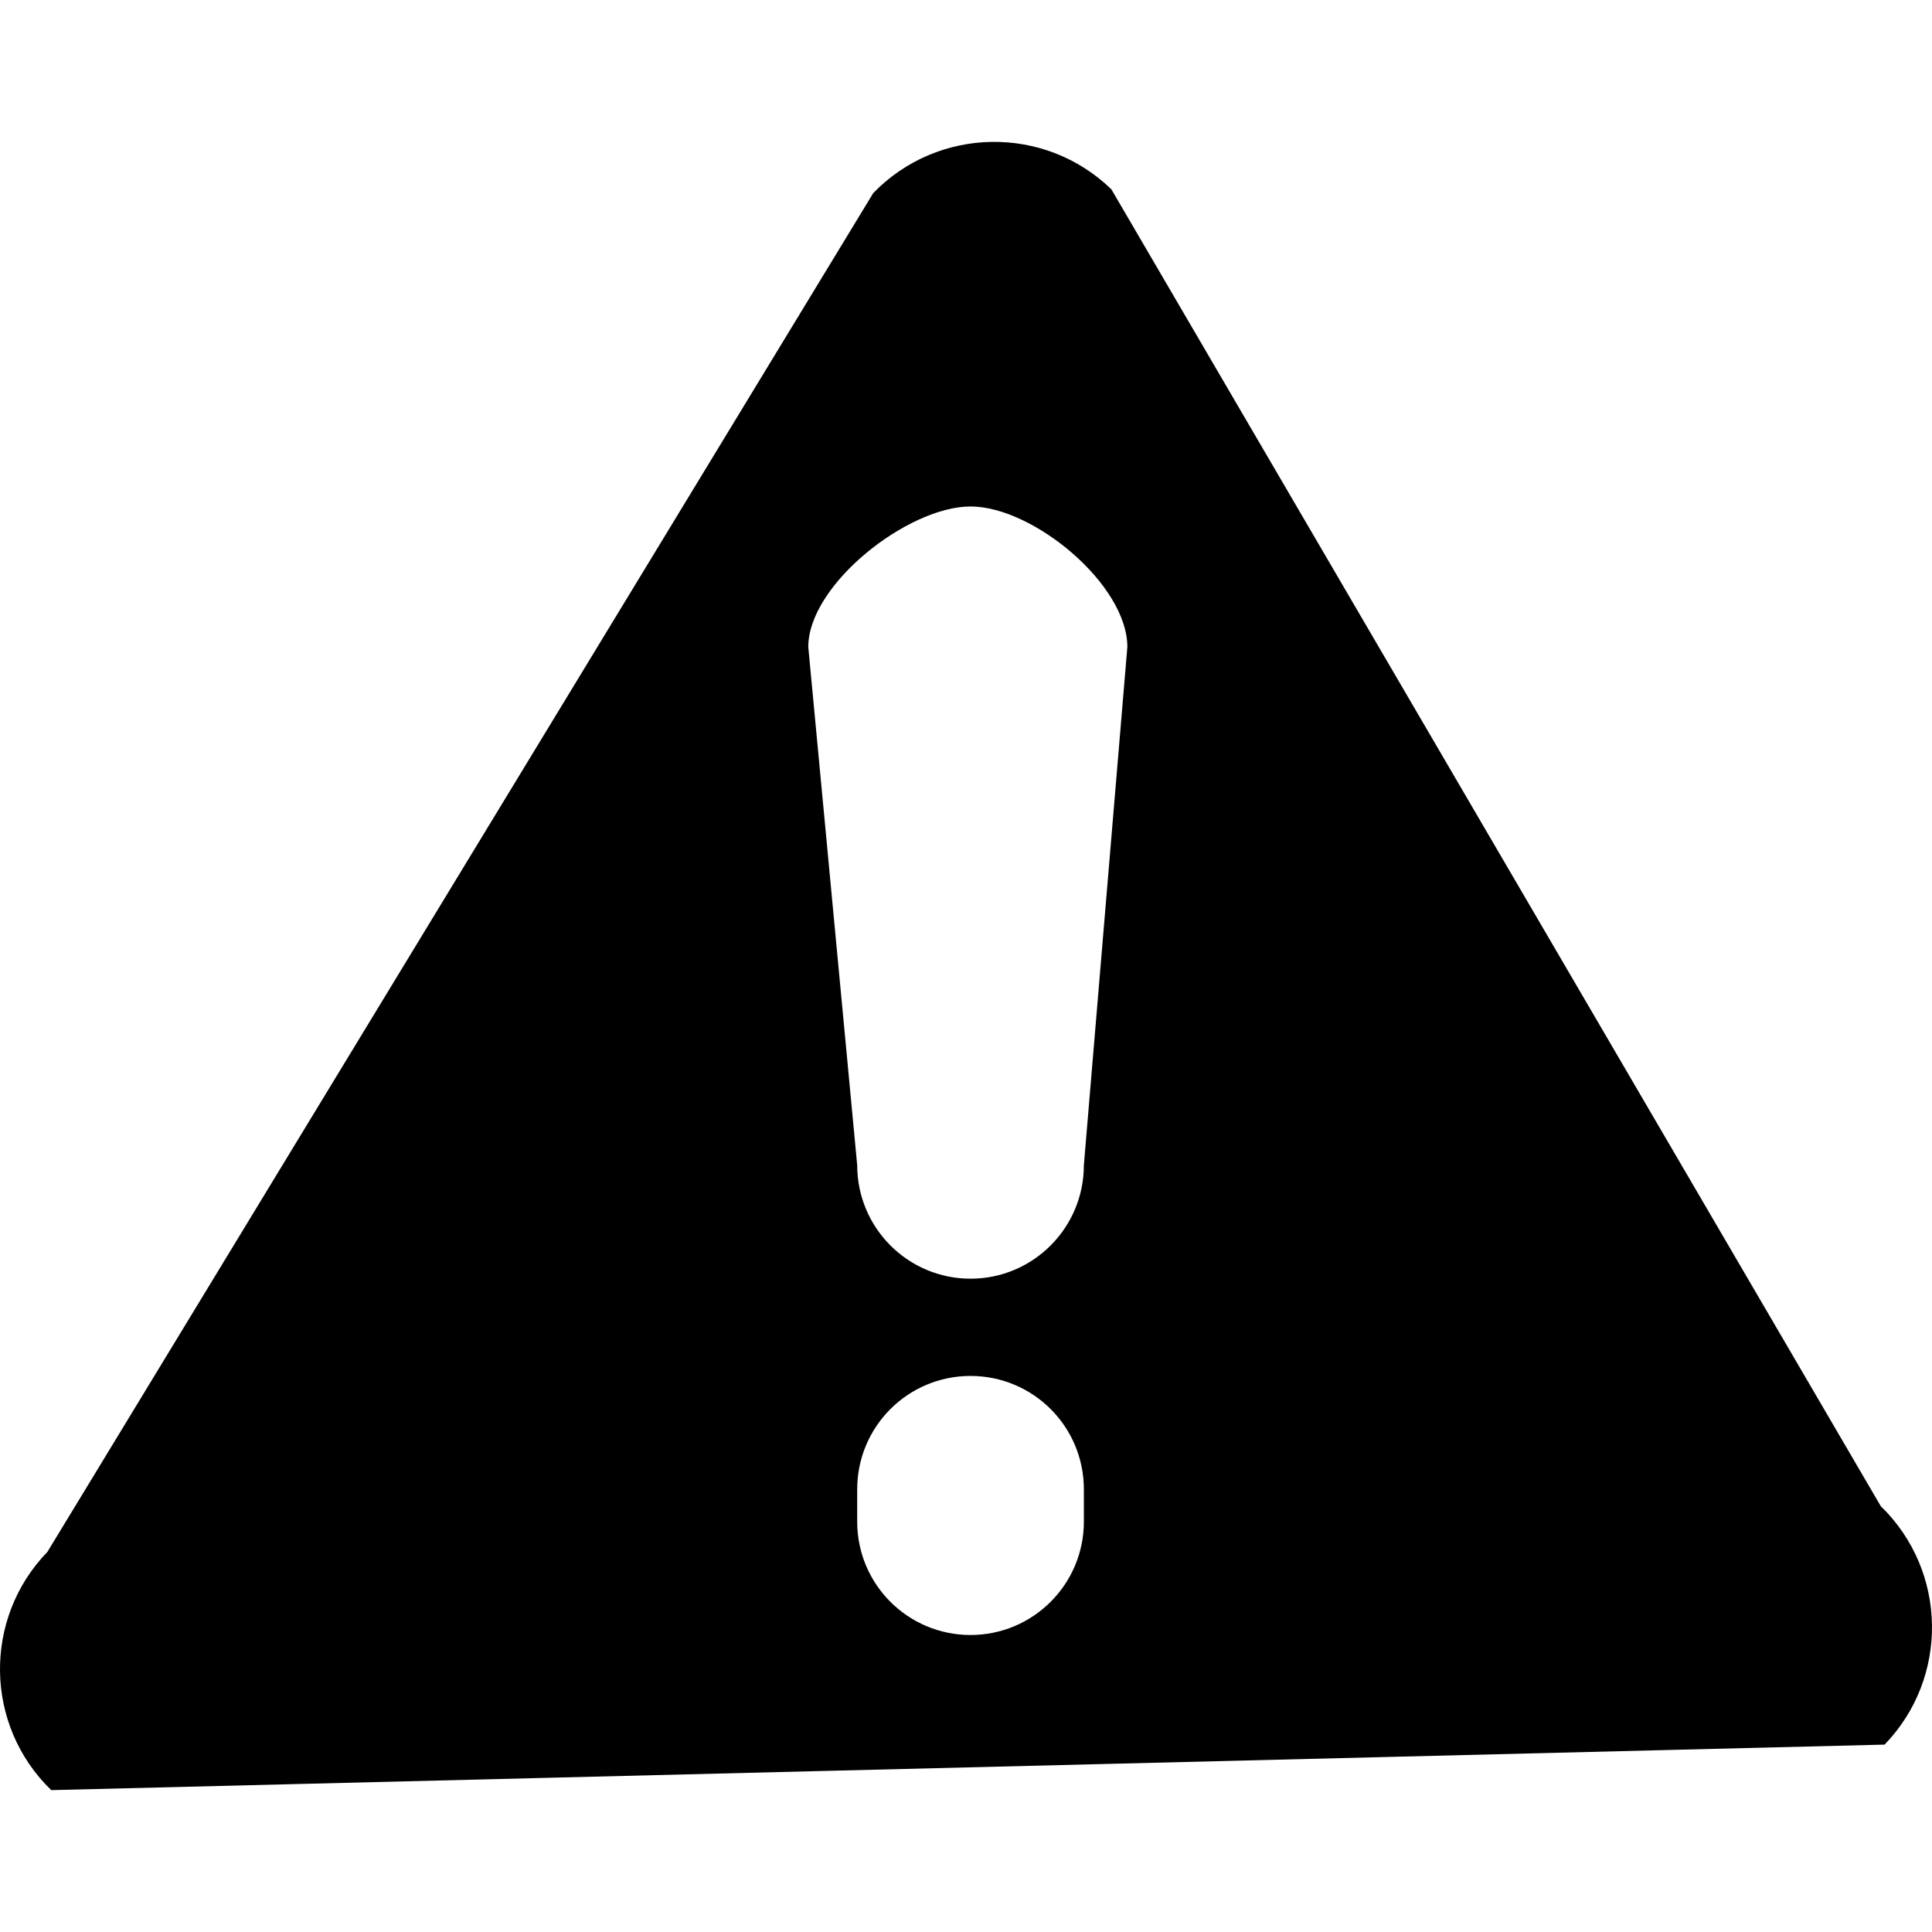
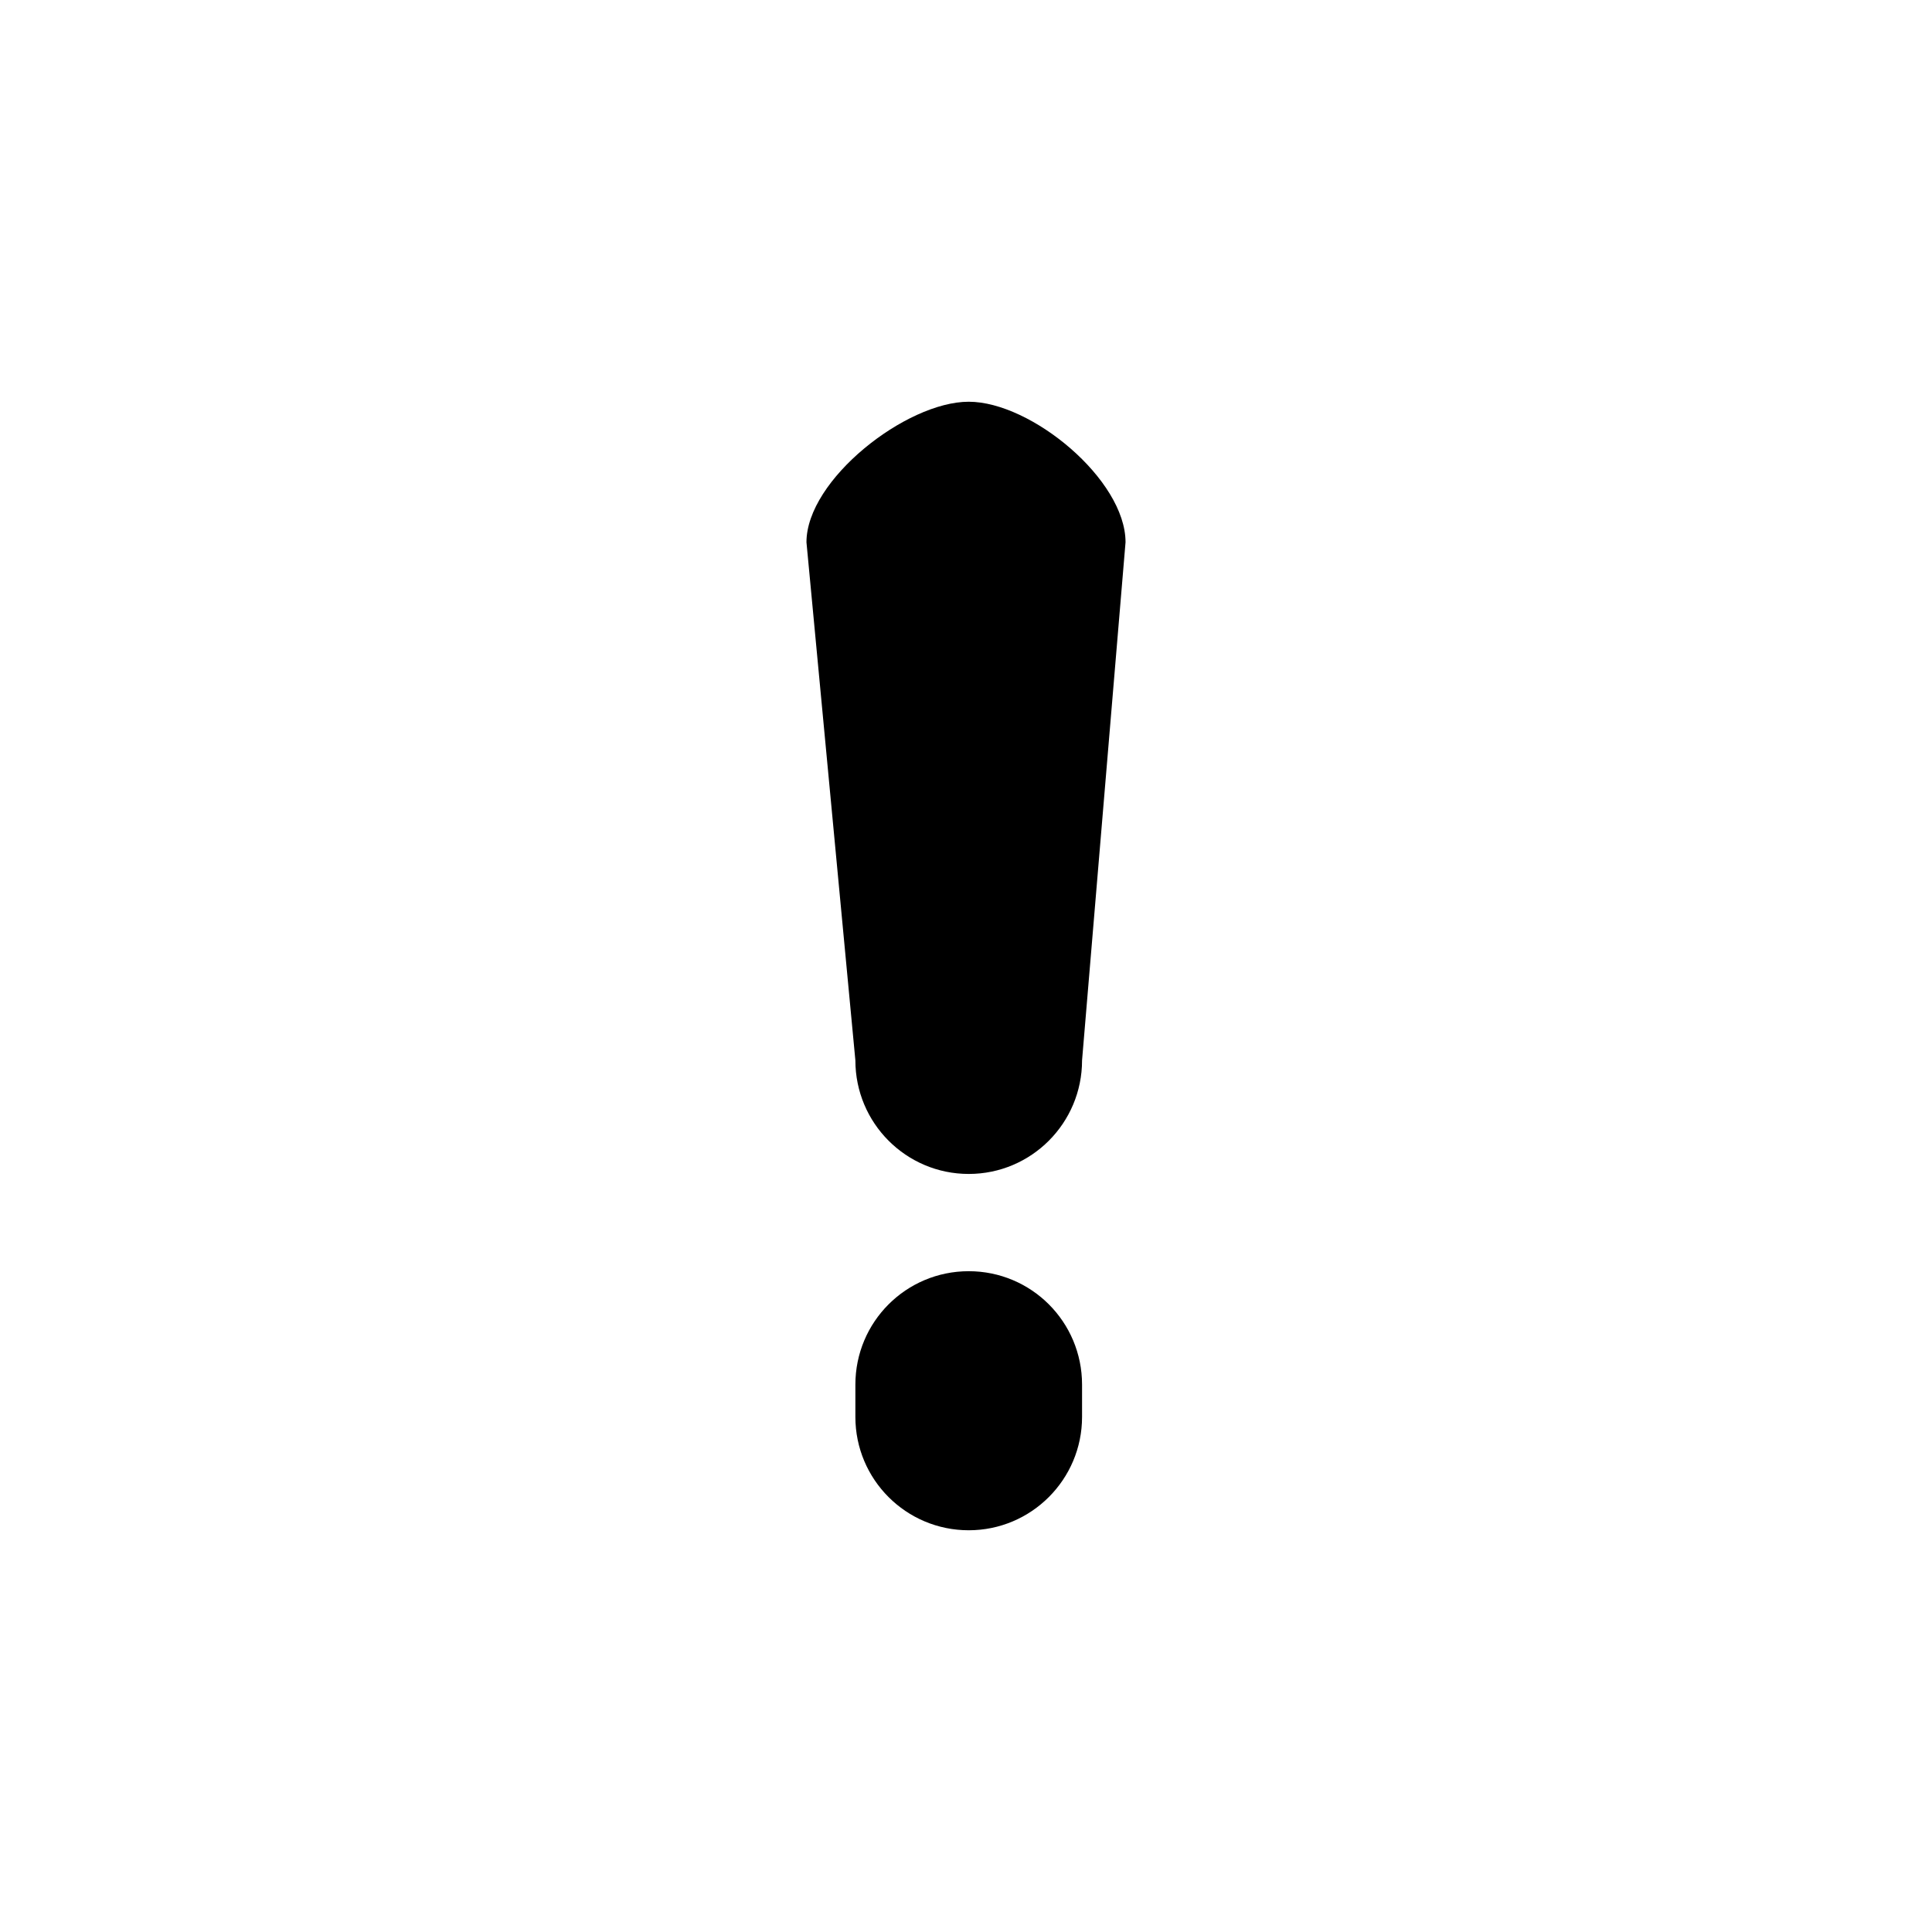
<svg xmlns="http://www.w3.org/2000/svg" version="1.1" id="Capa_1" x="0px" y="0px" width="611.969px" height="611.969px" viewBox="0 0 611.969 611.969" style="enable-background:new 0 0 611.969 611.969;" xml:space="preserve">
-   <g>
+   <defs id="defs42" />
+   <g id="g3" transform="translate(-0.5745029,-33.1765)">
    <g id="_x36_8">
-       <g>
-         <path d="M595.737,477.08L352.035,59.97c-21.16-20.515-54.945-19.941-75.424,1.184l-261.6,430.416     c-20.479,21.161-19.94,54.981,1.22,75.46l580.726-14.417C617.436,531.416,616.898,497.631,595.737,477.08z M343.32,481.994     c0,19.797-16.068,35.9-35.901,35.9s-35.9-16.067-35.9-35.9v-10.222c0-19.905,16.067-35.937,35.9-35.937     s35.901,16.031,35.901,35.937V481.994z M343.32,369.055c0,19.869-16.068,35.973-35.901,35.973s-35.9-16.104-35.9-35.973     l-15.494-164.119c0-19.797,31.562-44.508,51.395-44.508s49.673,24.675,49.673,44.508L343.32,369.055z" />
+       <g id="g6">
+         <path d="m 343.32,481.994 c 0,19.797 -16.068,35.9 -35.901,35.9 -19.833,0 -35.9,-16.067 -35.9,-35.9 l 0,-10.222 c 0,-19.905 16.067,-35.937 35.9,-35.937 19.833,0 35.901,16.031 35.901,35.937 z m 0,-112.939 c 0,19.869 -16.068,35.973 -35.901,35.973 -19.833,0 -35.9,-16.104 -35.9,-35.973 L 256.025,204.936 c 0,-19.797 31.562,-44.508 51.395,-44.508 19.833,0 49.673,24.675 49.673,44.508 z" id="path8" />
      </g>
    </g>
  </g>
-   <g>
- </g>
-   <g>
- </g>
-   <g>
- </g>
-   <g>
- </g>
-   <g>
- </g>
-   <g>
- </g>
-   <g>
- </g>
-   <g>
- </g>
-   <g>
- </g>
-   <g>
- </g>
-   <g>
- </g>
-   <g>
- </g>
-   <g>
- </g>
-   <g>
- </g>
-   <g>
- </g>
+   <g id="g10" />
+   <g id="g12" />
+   <g id="g14" />
+   <g id="g16" />
+   <g id="g18" />
+   <g id="g20" />
+   <g id="g22" />
+   <g id="g24" />
+   <g id="g26" />
+   <g id="g28" />
+   <g id="g30" />
+   <g id="g32" />
+   <g id="g34" />
+   <g id="g36" />
+   <g id="g38" />
</svg>
